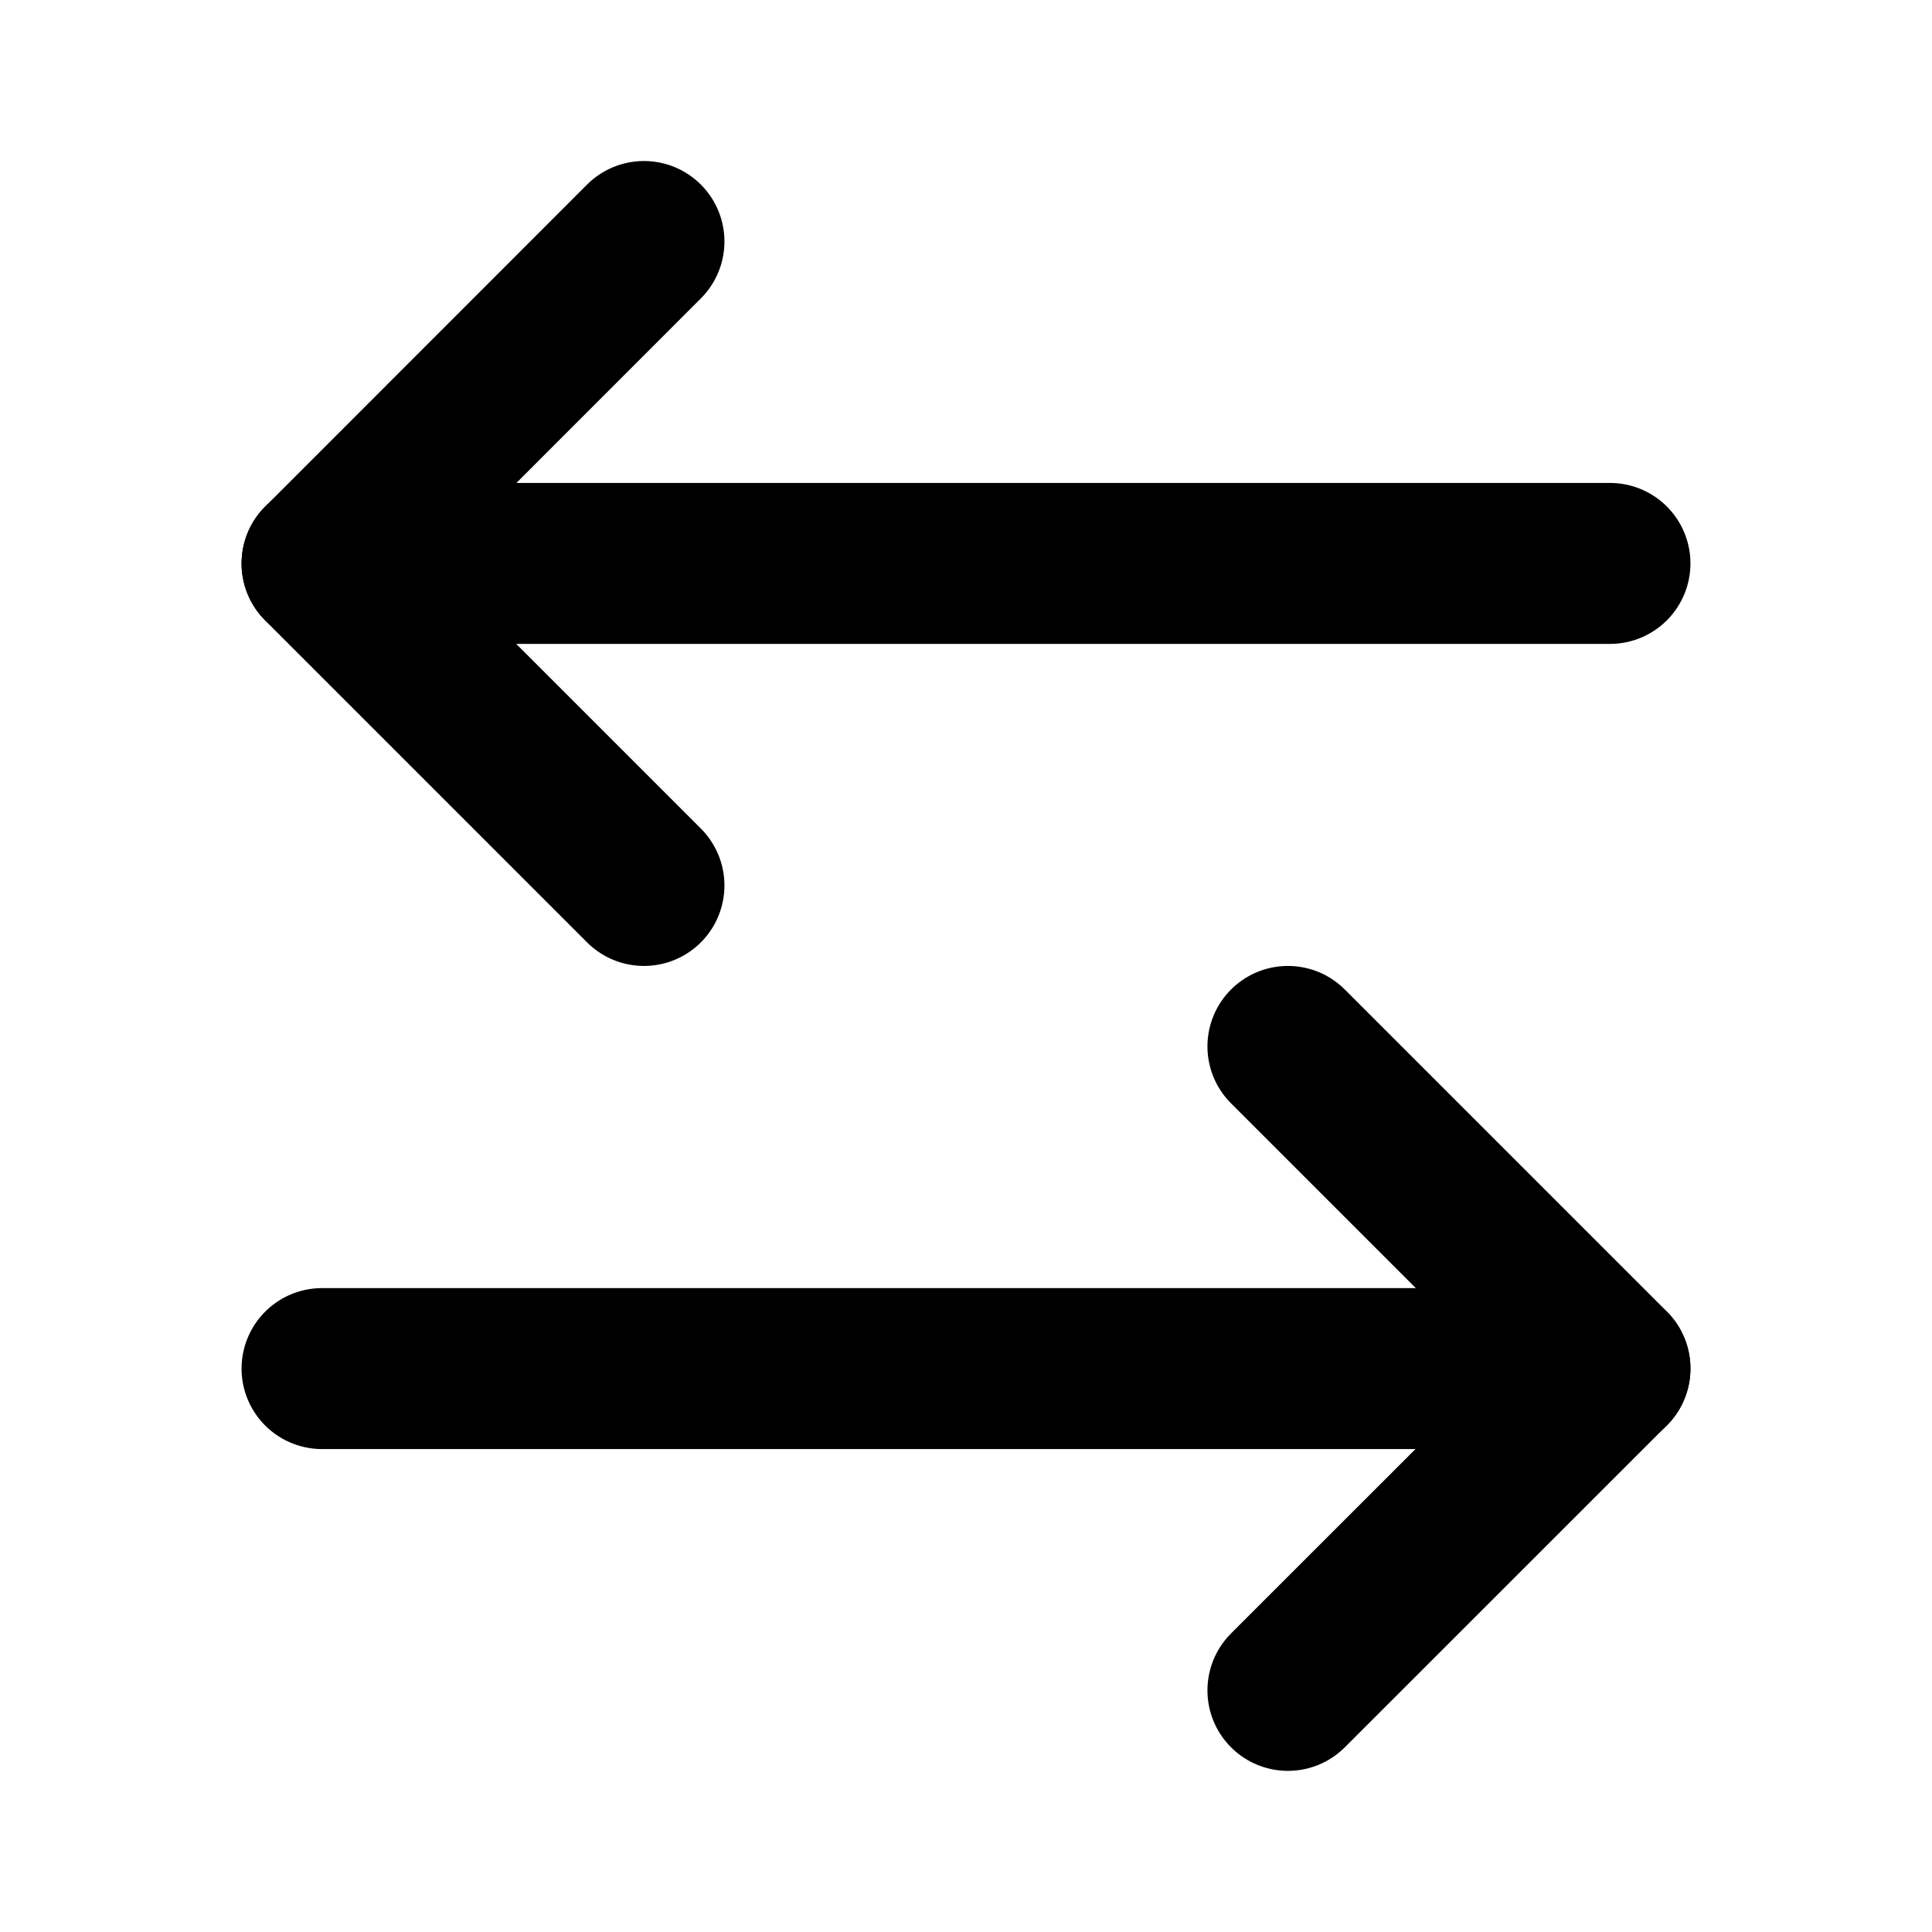
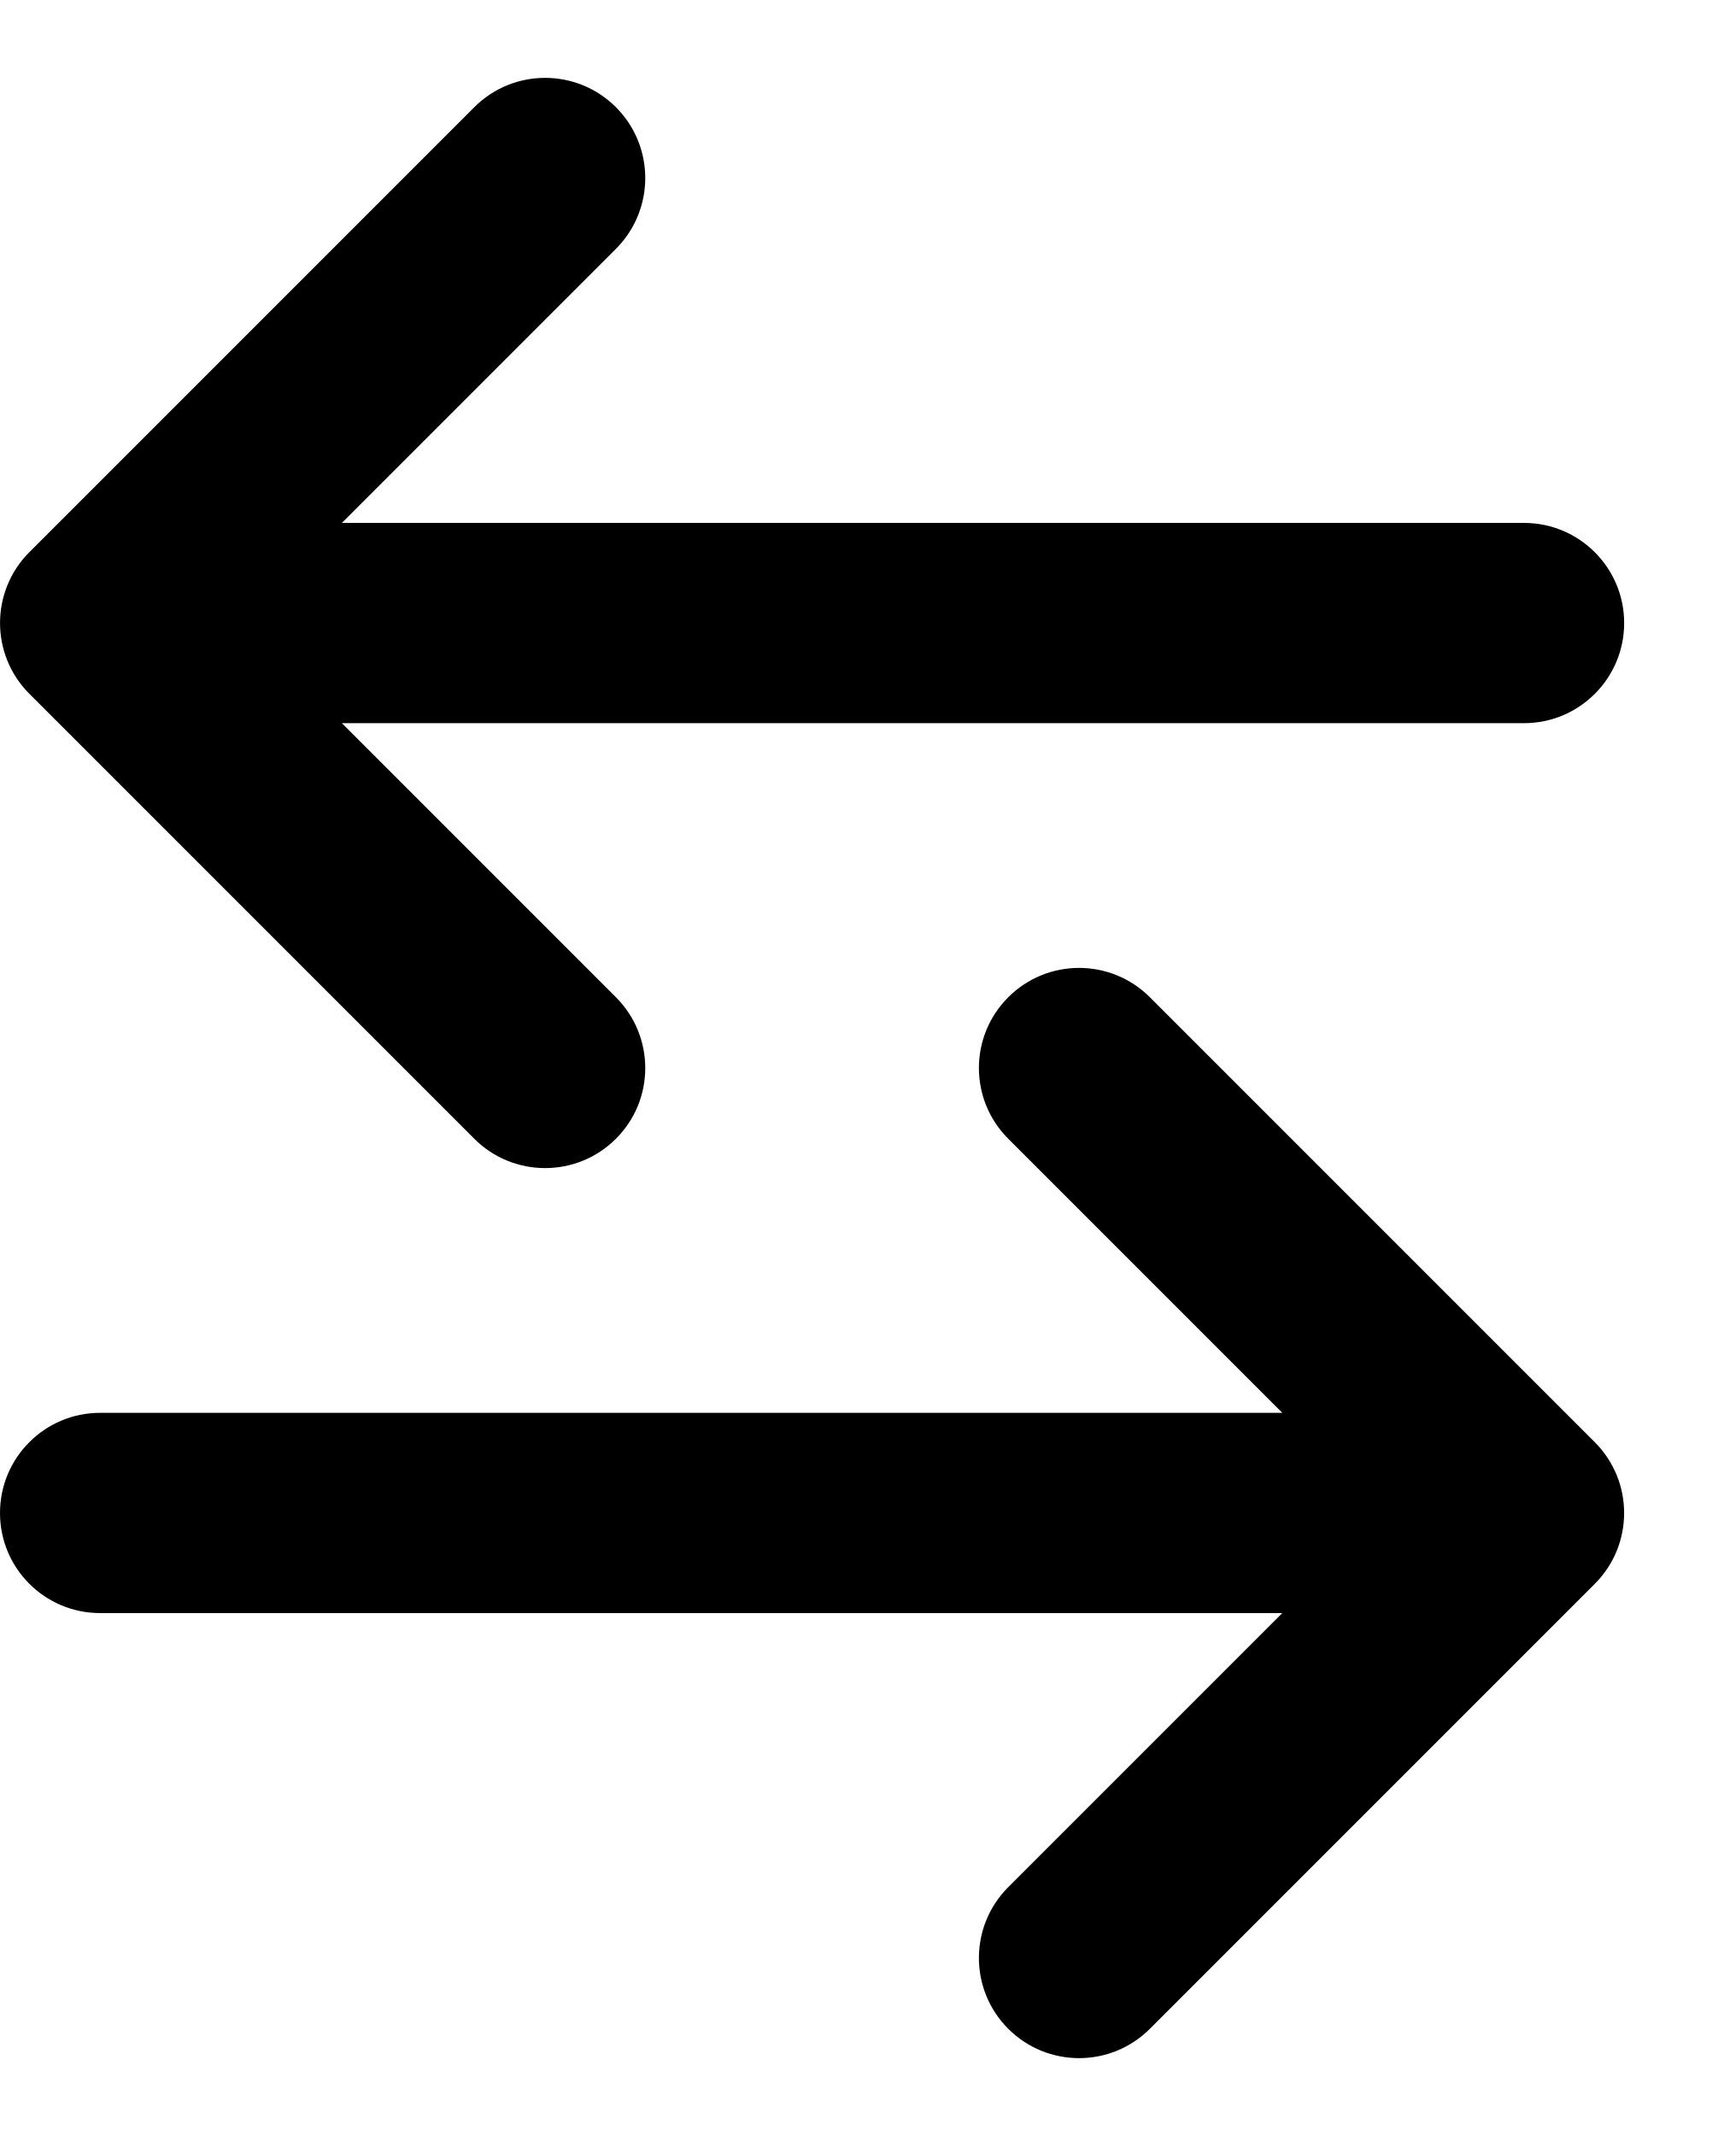
- <svg xmlns="http://www.w3.org/2000/svg" width="16" height="16" viewBox="0 0 16 16" fill="none">
-   <path d="M5.333 2L2.667 4.667L5.333 7.333" stroke="black" stroke-width="1.333" stroke-linecap="round" stroke-linejoin="round" />
-   <path d="M2.667 4.666H13.333" stroke="black" stroke-width="1.333" stroke-linecap="round" stroke-linejoin="round" />
-   <path d="M10.666 13.999L13.333 11.333L10.666 8.666" stroke="black" stroke-width="1.333" stroke-linecap="round" stroke-linejoin="round" />
-   <path d="M13.333 11.334H2.667" stroke="black" stroke-width="1.333" stroke-linecap="round" stroke-linejoin="round" />
+ <svg xmlns="http://www.w3.org/2000/svg" width="13" height="16" viewBox="0 0 13 16" fill="none">
+   <path fill-rule="evenodd" clip-rule="evenodd" d="M3.553 0.803C3.846 0.51 4.321 0.51 4.614 0.803C4.907 1.096 4.907 1.571 4.614 1.864L2.561 3.917H11.417C11.831 3.917 12.167 4.253 12.167 4.667C12.167 5.081 11.831 5.417 11.417 5.417H2.561L4.614 7.47C4.907 7.763 4.907 8.238 4.614 8.53C4.321 8.823 3.846 8.823 3.553 8.53L0.22 5.197C-0.073 4.904 -0.073 4.429 0.22 4.136L3.553 0.803ZM8.614 7.47C8.321 7.177 7.846 7.177 7.553 7.47C7.26 7.763 7.26 8.237 7.553 8.53L9.606 10.583H0.75C0.336 10.583 0 10.919 0 11.333C0 11.748 0.336 12.083 0.75 12.083H9.606L7.553 14.136C7.26 14.429 7.26 14.904 7.553 15.197C7.846 15.49 8.321 15.49 8.614 15.197L11.947 11.864C12.24 11.571 12.24 11.096 11.947 10.803L8.614 7.47Z" fill="#000000" />
</svg>
